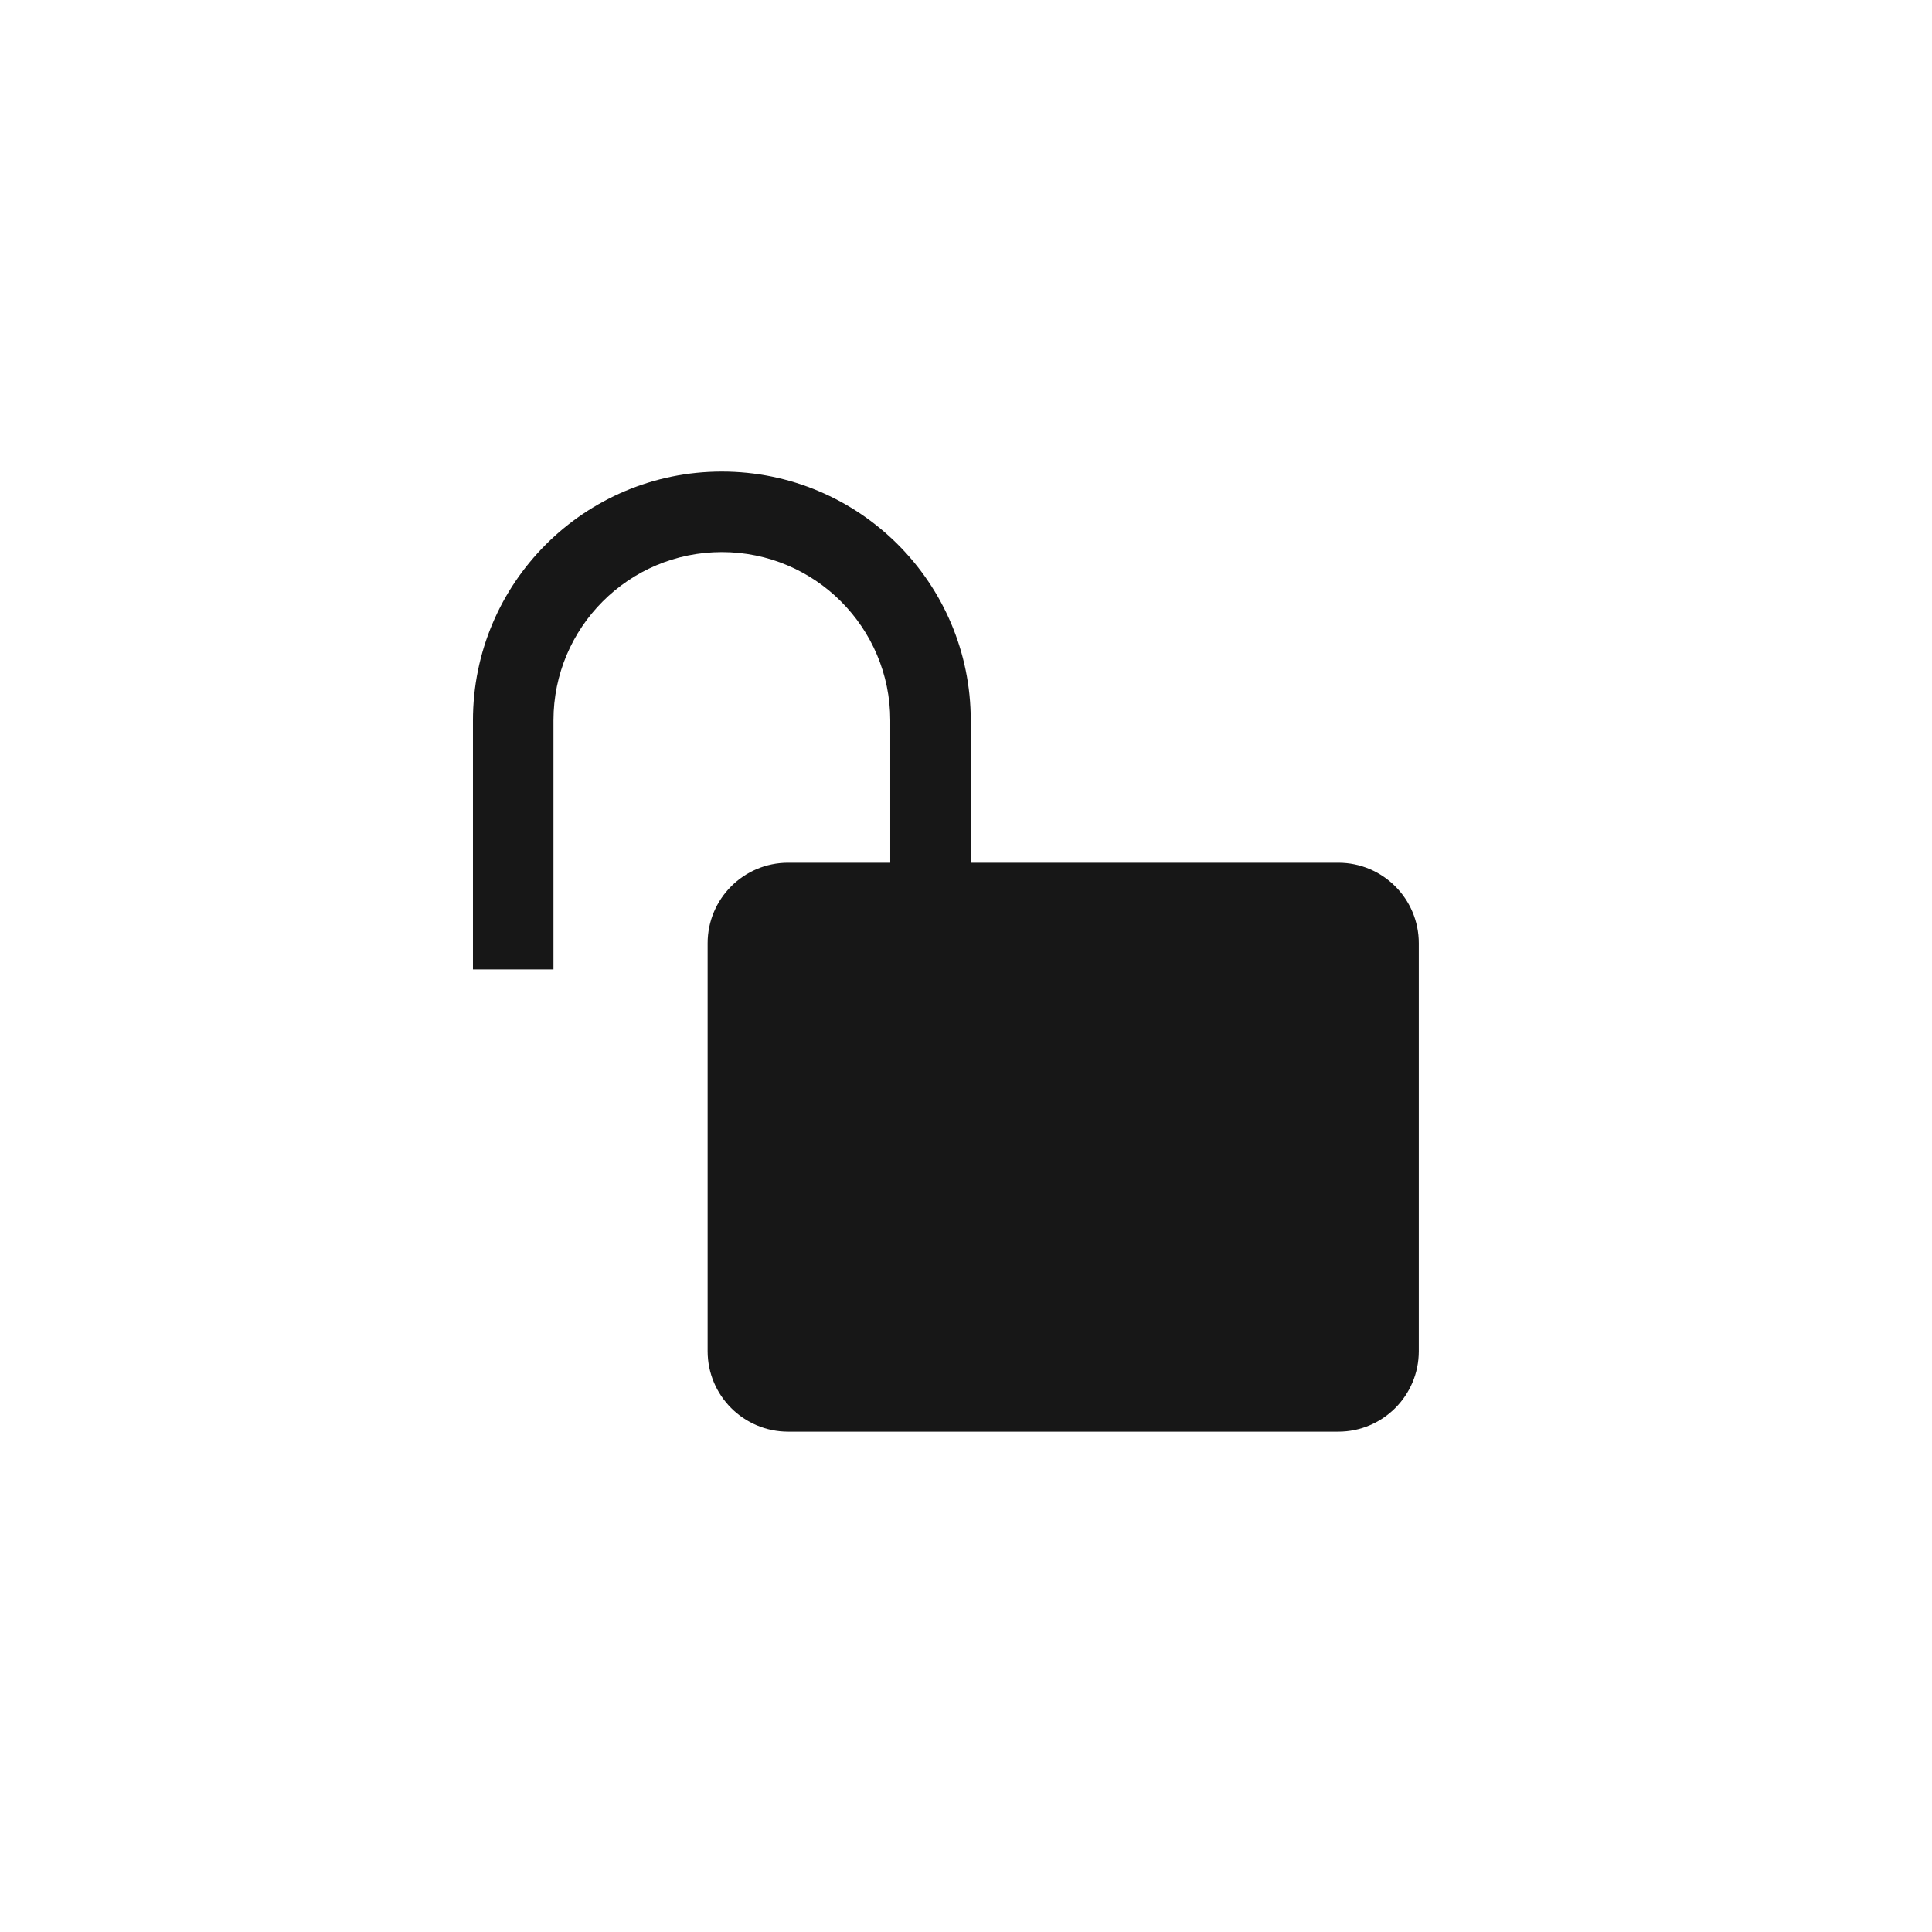
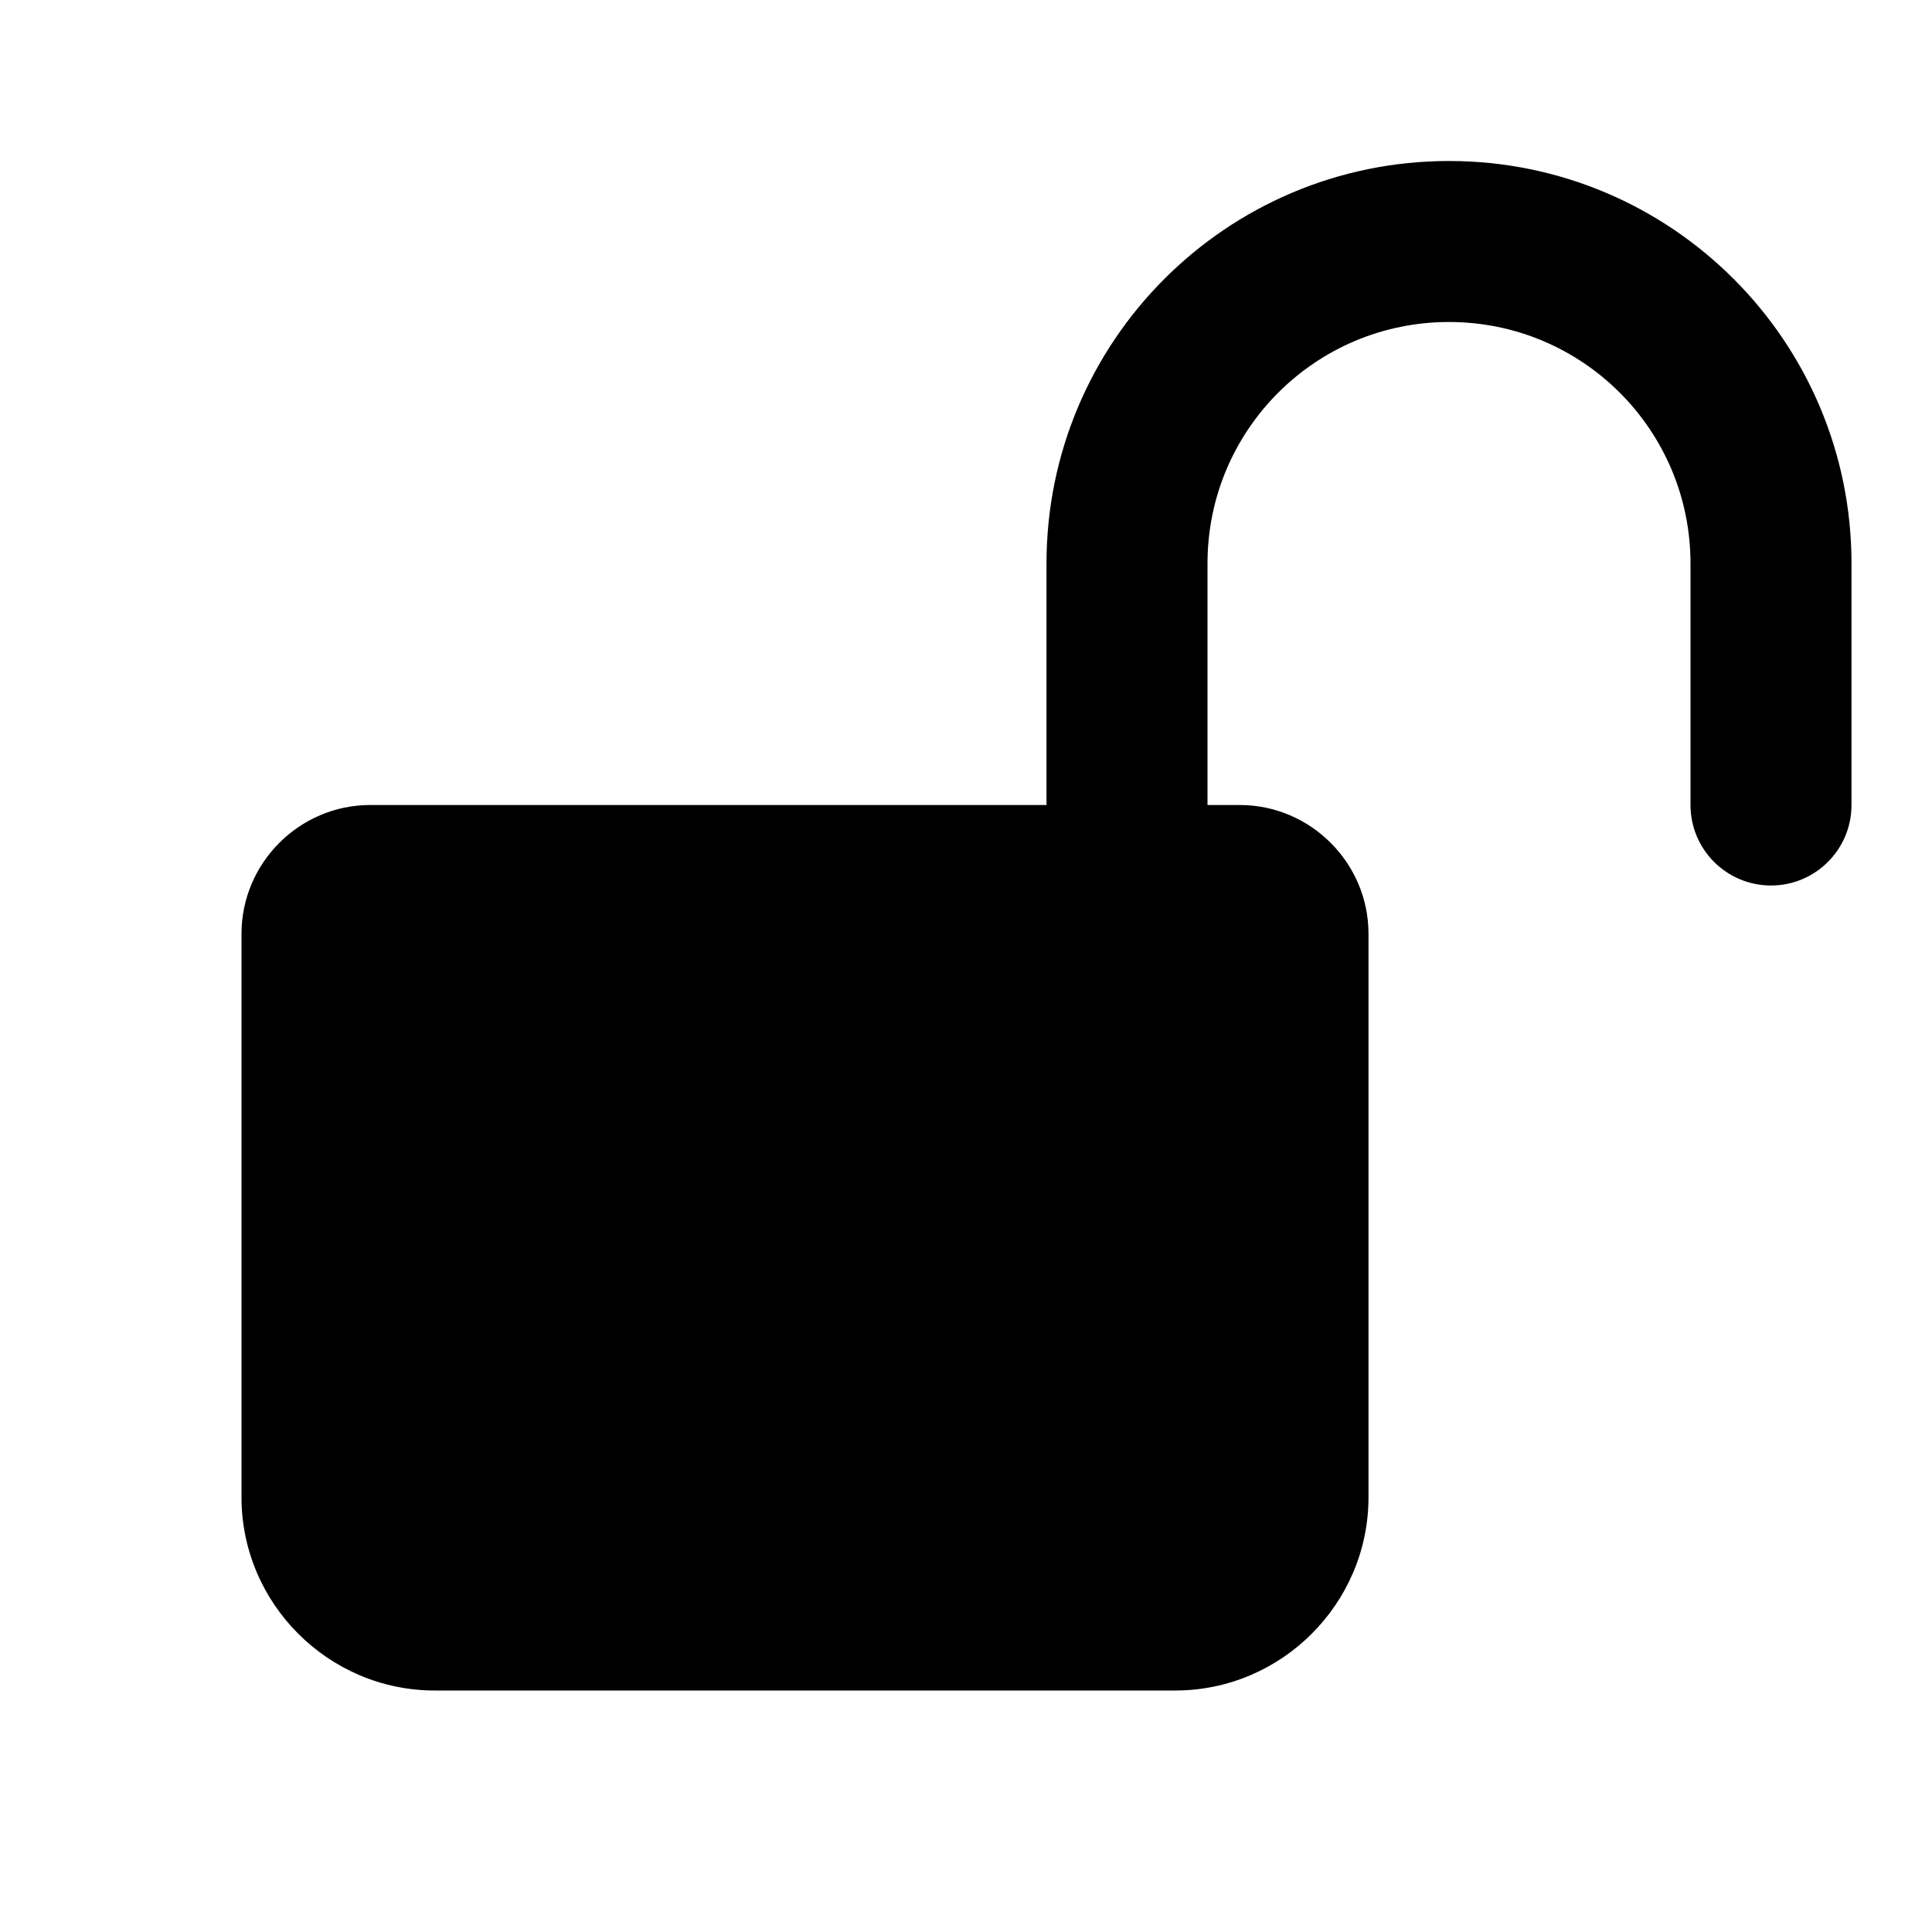
- <svg xmlns="http://www.w3.org/2000/svg" width="64" height="64" viewBox="0 0 64 64" fill="none">
-   <path fill-rule="evenodd" clip-rule="evenodd" d="M32.158 28.579H44.333C45.806 28.579 47 29.773 47 31.246V44.759C47 46.232 45.806 47.426 44.333 47.426H26.108C24.635 47.426 23.441 46.232 23.441 44.759V31.246C23.441 29.773 24.635 28.579 26.108 28.579H29.491V23.866C29.491 20.785 26.994 18.288 23.912 18.288C20.831 18.288 18.334 20.785 18.334 23.866V32.112H15.667V23.866C15.667 19.313 19.359 15.621 23.912 15.621C28.466 15.621 32.158 19.313 32.158 23.866V28.579Z" fill="#171717" />
+ <svg xmlns="http://www.w3.org/2000/svg" width="48" height="48" viewBox="0 0 24 24">
+   <path fill="#000000" d="M18 2a5 5 0 0 0-5 5v3H4.6c-.88 0-1.6.72-1.6 1.6v7C3 19.92 4.08 21 5.4 21h9.2c1.32 0 2.4-1.08 2.4-2.4v-7c0-.88-.72-1.6-1.6-1.6H15V7c0-1.658 1.342-3 3-3s3 1.342 3 3v3a1 1 0 1 0 2 0V7a5 5 0 0 0-5-5" />
</svg>
